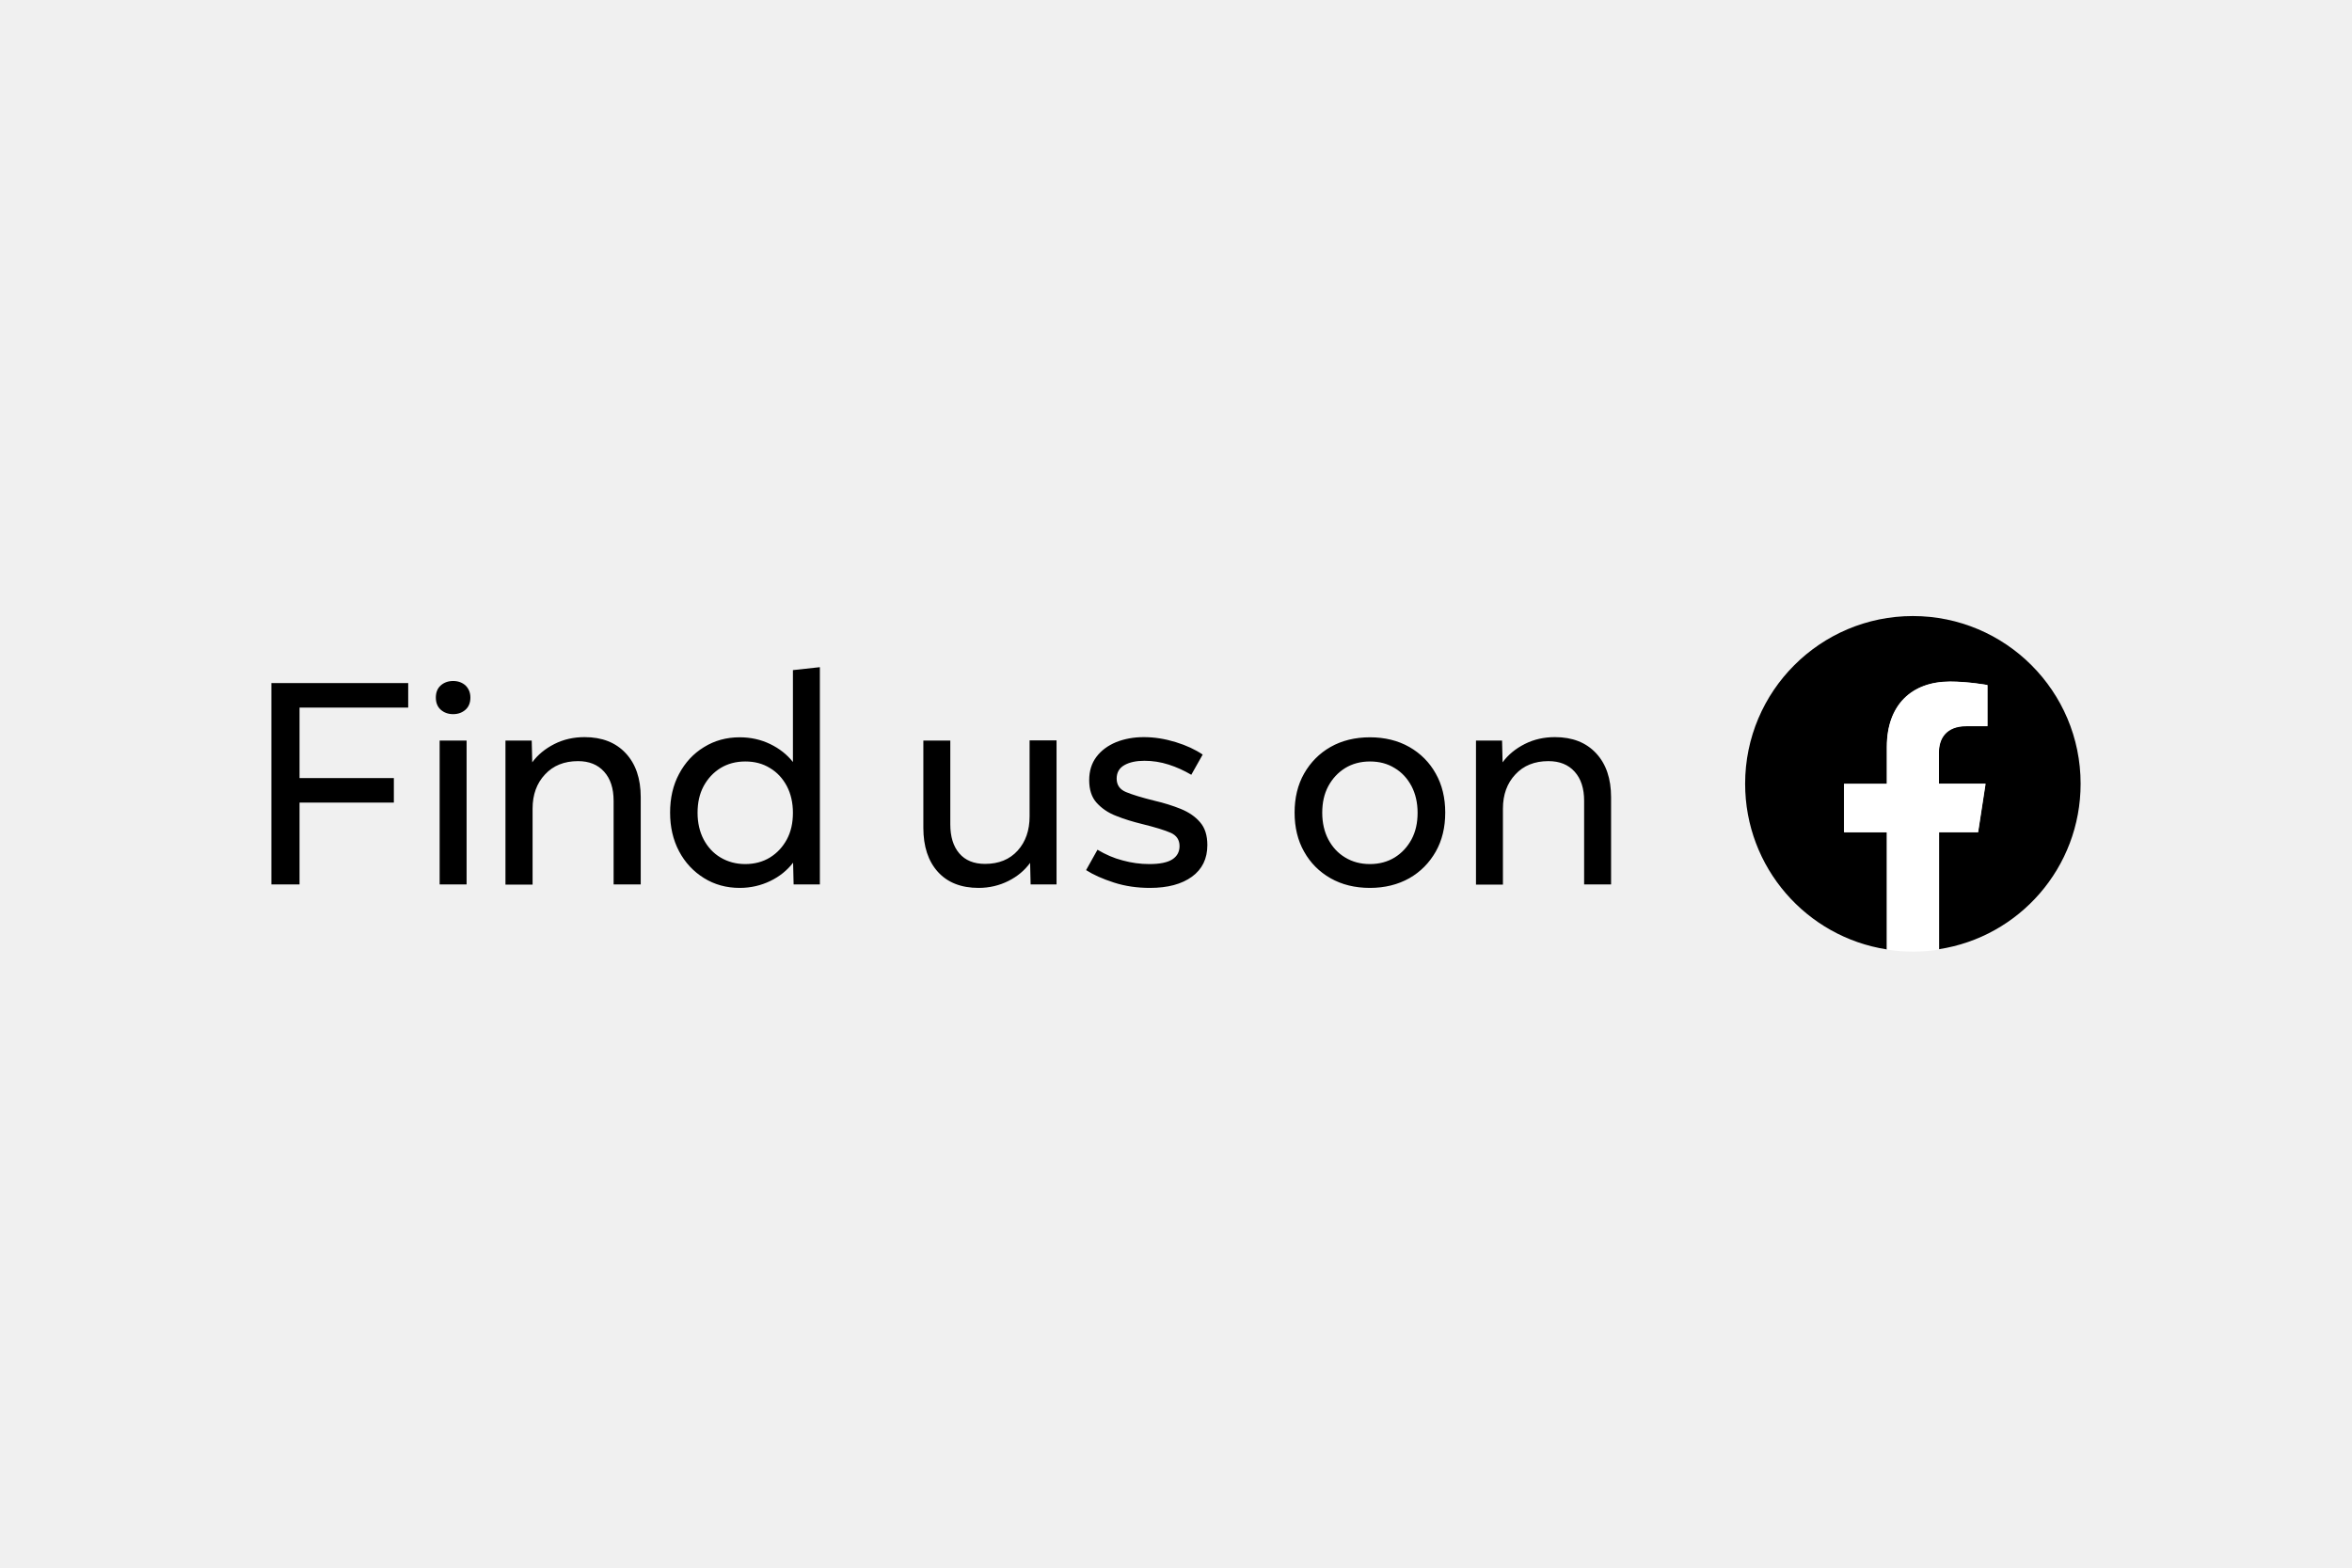
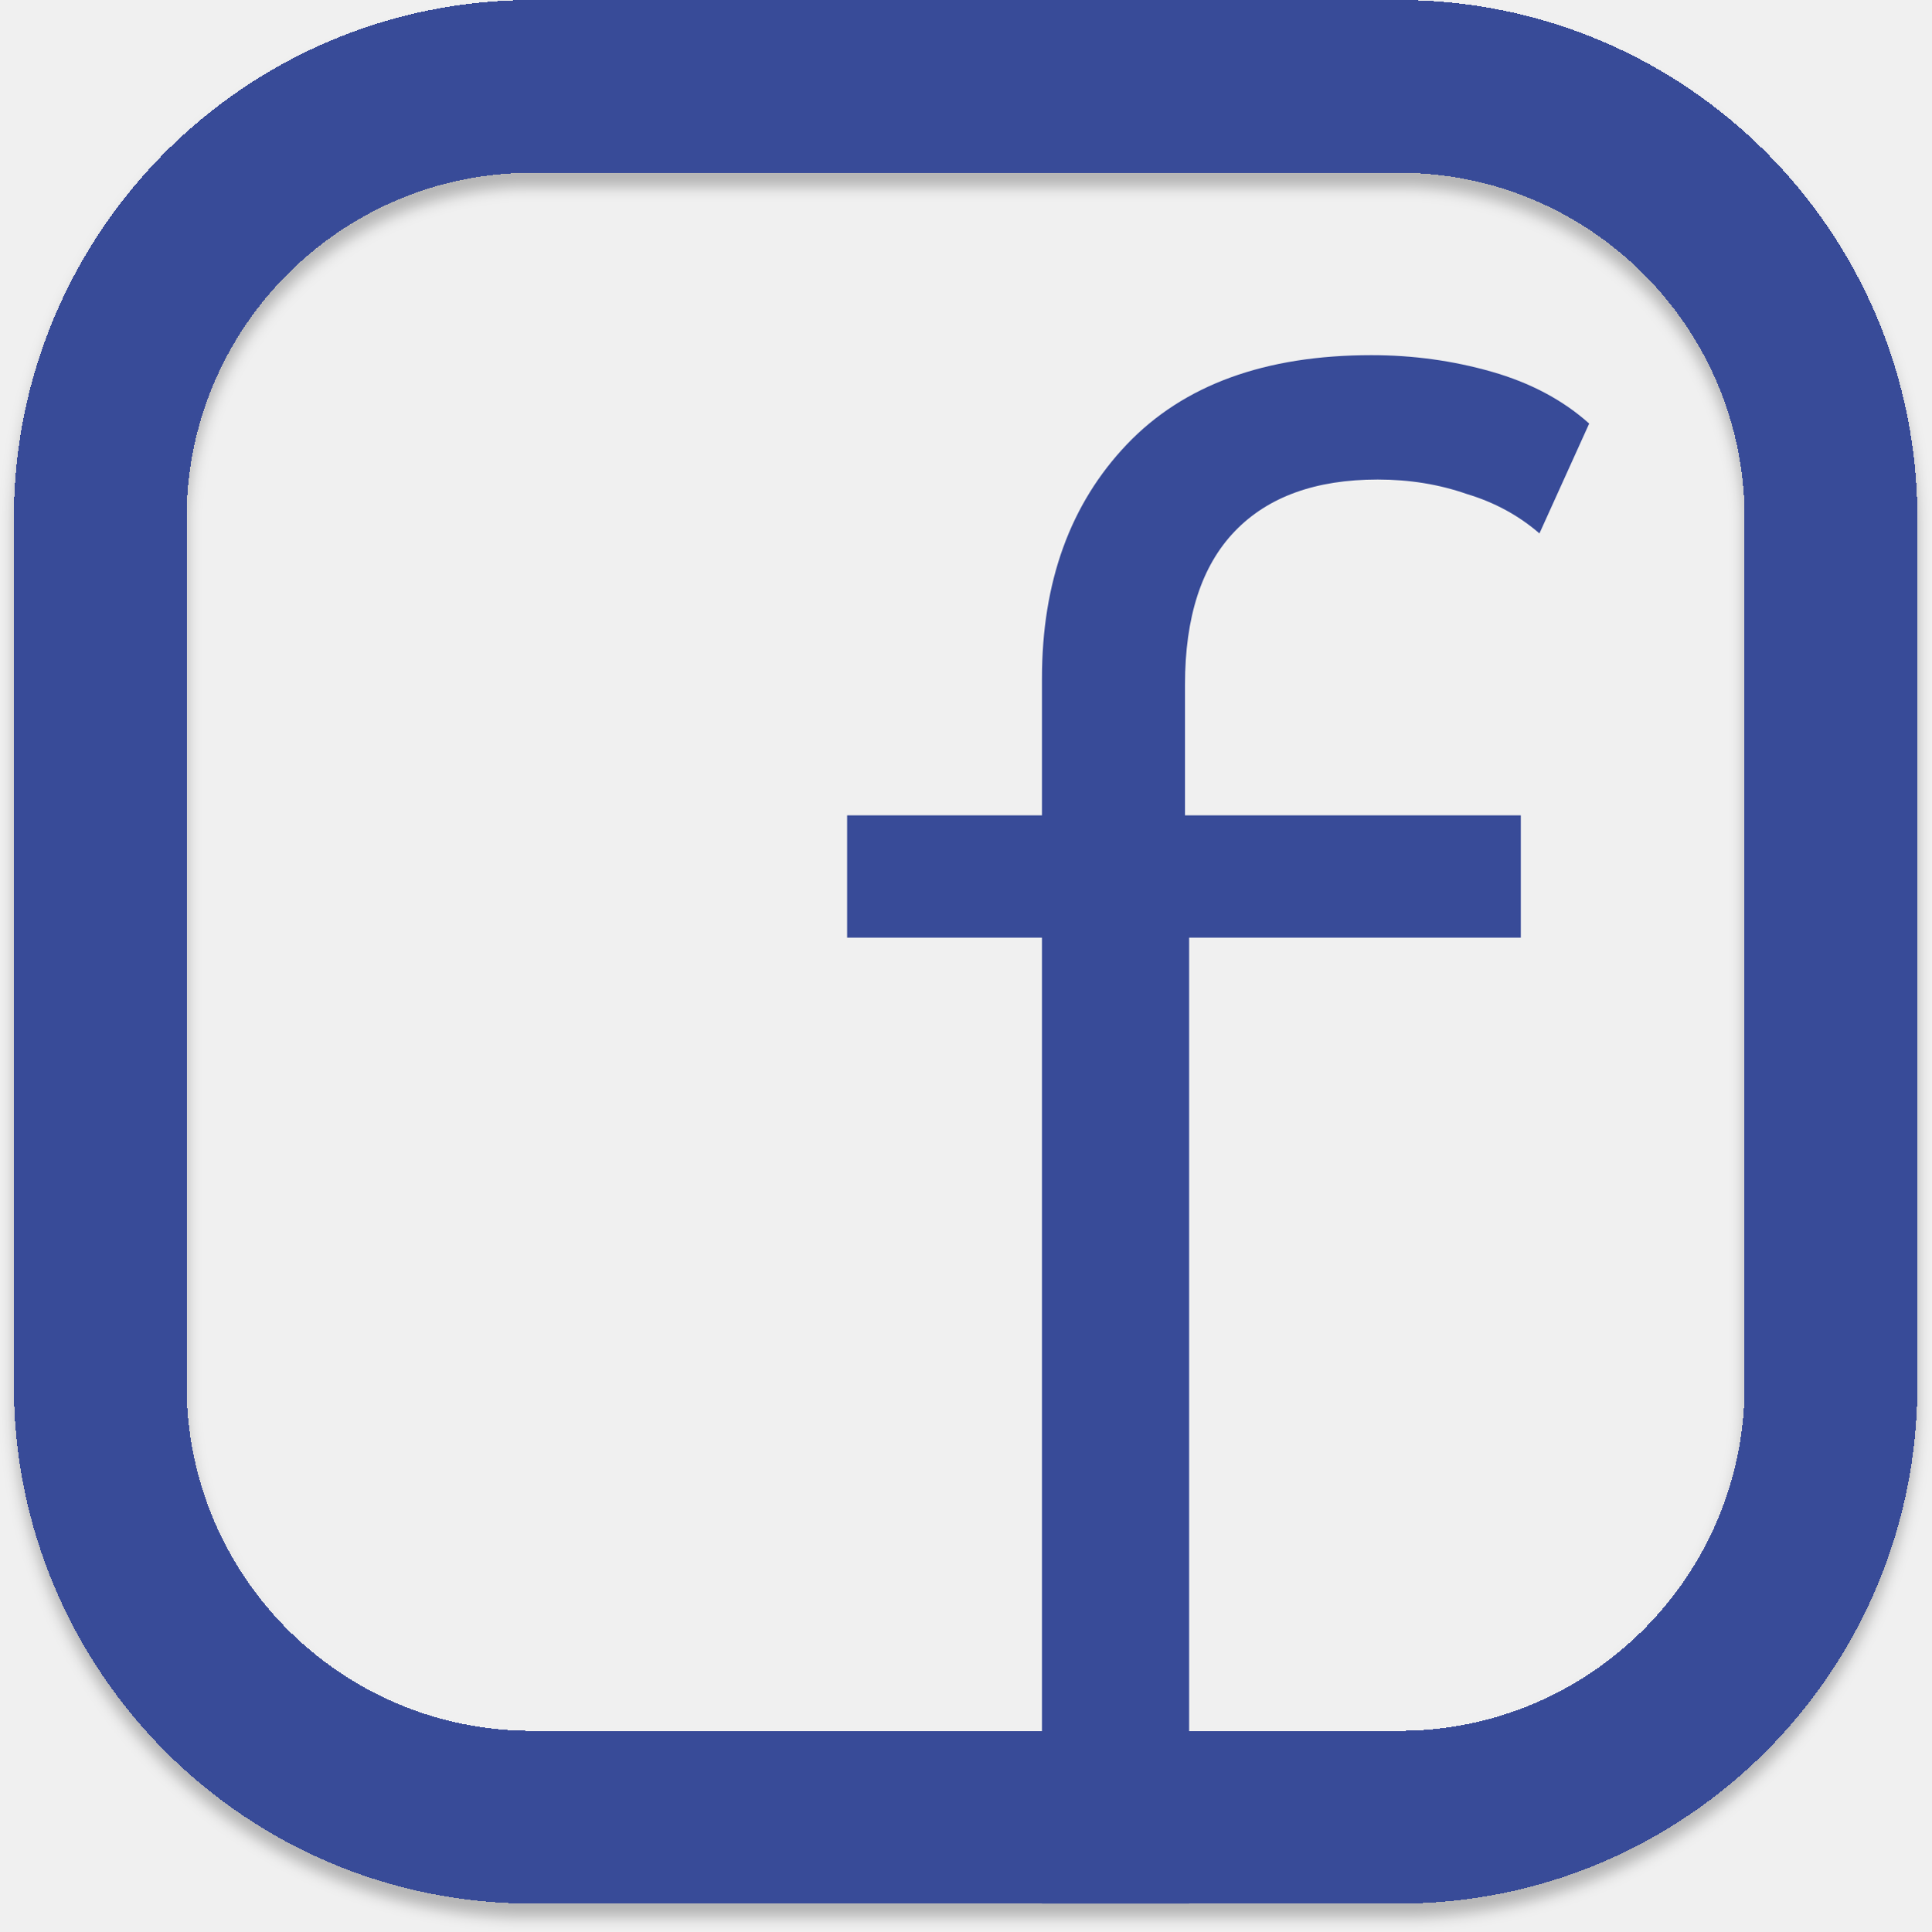
- <svg xmlns="http://www.w3.org/2000/svg" height="800" width="1200" viewBox="-157.095 -48.575 1361.49 291.45">
-   <path d="M1047.3 97.1c0-53.6-43.5-97.1-97.1-97.1-53.6 0-97.1 43.5-97.1 97.1 0 48.5 35.5 88.7 82 95.9v-67.9h-24.8v-28h24.8V75.7c0-24.3 14.4-37.8 36.6-37.8 10.6 0 21.6 2 21.6 2v23.7h-12.2c-12.1 0-15.9 7.6-15.9 15.2V97h27l-4.3 28h-22.7v67.9c46.6-7.1 82.1-47.3 82.1-95.8z" />
-   <path d="M988 125.2l4.3-28h-27V79c0-7.7 3.9-15.2 15.9-15.2h12.2V40s-11-2-21.6-2c-22.2 0-36.6 13.5-36.6 37.8v21.4h-24.8v28h24.8v67.9c4.9.8 10 1.2 15.1 1.2s10.2-.4 15.1-1.2v-67.9z" fill="#fff" />
-   <path d="M16.3 155.4H0V38.8h79.2V53H16.3v40.8h54.6V108H16.3zm98.9-108.2c0 2.9-.9 5.3-2.8 7-1.9 1.7-4.3 2.6-7.2 2.6-2.9 0-5.3-.9-7.2-2.6-1.9-1.7-2.8-4.1-2.8-7 0-2.9.9-5.3 2.8-7 1.9-1.7 4.3-2.6 7.2-2.6 2.9 0 5.3.9 7.2 2.6 1.8 1.8 2.8 4.1 2.8 7zM113 155.4H97.4V72.1H113zm100.7 0h-15.6V107c0-7.2-1.8-12.8-5.5-16.9-3.7-4.1-8.7-6.1-15.1-6.1-8 0-14.4 2.6-19.1 7.7-4.8 5.1-7.2 11.7-7.2 19.8v44h-15.7V72.1h15.2l.3 12.6c3.2-4.4 7.5-7.9 12.8-10.6 5.3-2.7 11.2-4 17.5-4 10.1 0 18 3.1 23.8 9.3 5.8 6.2 8.7 14.7 8.7 25.5v50.5zm103.8 0h-15.2l-.3-12.6c-3.4 4.4-7.8 8-13.2 10.6-5.4 2.6-11.3 4-17.7 4-7.7 0-14.6-1.9-20.7-5.7-6.1-3.8-10.9-8.9-14.4-15.5s-5.2-14.1-5.2-22.4c0-8.4 1.7-15.9 5.2-22.4 3.5-6.6 8.3-11.8 14.4-15.5 6.1-3.8 13-5.7 20.7-5.7 6.3 0 12.2 1.3 17.6 3.9 5.4 2.6 9.8 6.1 13.2 10.4V31.3l15.6-1.7zm-43.2-11.8c5.4 0 10.2-1.3 14.3-3.8 4.2-2.6 7.4-6.1 9.8-10.5 2.4-4.5 3.5-9.6 3.5-15.4 0-5.8-1.2-11-3.5-15.4-2.4-4.5-5.6-8-9.8-10.5-4.2-2.6-8.9-3.8-14.3-3.8S264.1 85.5 260 88c-4.2 2.6-7.4 6.1-9.8 10.5-2.4 4.5-3.5 9.6-3.5 15.4 0 5.8 1.2 11 3.5 15.4 2.4 4.5 5.6 8 9.8 10.5 4.2 2.5 9 3.8 14.3 3.8zm180.4 11.8h-15.2l-.3-12.5c-3.2 4.4-7.4 7.9-12.6 10.5-5.2 2.6-11 4-17.2 4-10.1 0-18-3.1-23.6-9.3-5.6-6.2-8.4-14.7-8.4-25.5V72.1H393v48.4c0 7.2 1.7 12.8 5.2 16.9 3.5 4.1 8.5 6.1 14.9 6.1 8 0 14.3-2.6 18.9-7.7 4.6-5.1 6.9-11.7 6.9-19.8V72h15.6v83.4zm16.9-8.3l6.6-11.8c4.7 2.8 9.5 4.9 14.6 6.2 5.1 1.4 10.2 2.1 15.4 2.1 6 0 10.5-.9 13.3-2.7 2.8-1.8 4.2-4.4 4.2-7.7 0-3.6-1.7-6.2-5.1-7.7-3.4-1.5-8.9-3.2-16.6-5.1-5.3-1.3-10.3-2.8-15-4.7-4.7-1.8-8.4-4.4-11.3-7.6-2.9-3.2-4.3-7.6-4.3-13.1 0-5.3 1.4-9.8 4.2-13.5 2.8-3.7 6.6-6.5 11.4-8.5 4.8-1.9 10.1-2.9 16-2.9 6.2 0 12.3 1 18.5 2.9 6.2 1.9 11.3 4.3 15.6 7.2l-6.6 11.7c-4.1-2.4-8.4-4.4-13.1-5.9-4.7-1.5-9.3-2.2-14-2.2-4.7 0-8.6.8-11.6 2.5s-4.5 4.3-4.5 7.8c0 3.7 1.8 6.3 5.4 7.8 3.6 1.5 9.1 3.2 16.4 5 5.6 1.3 10.7 2.9 15.4 4.8 4.6 1.9 8.3 4.4 11.1 7.7 2.8 3.2 4.2 7.6 4.2 13.2 0 7.9-3 14-8.9 18.3-5.9 4.3-14 6.5-24.3 6.5-7.5 0-14.4-1-20.9-3.1-6.5-2.1-11.9-4.5-16.1-7.2zm164.3 10.3c-8.7 0-16.3-1.9-22.8-5.6-6.5-3.7-11.7-8.9-15.3-15.4-3.7-6.5-5.5-14.1-5.5-22.6 0-8.5 1.8-16.1 5.5-22.6s8.8-11.7 15.3-15.4c6.5-3.7 14.2-5.6 22.8-5.6 8.6 0 16.3 1.9 22.8 5.6 6.5 3.7 11.7 8.9 15.3 15.4 3.7 6.5 5.5 14.1 5.5 22.6 0 8.5-1.8 16.1-5.5 22.6s-8.8 11.7-15.3 15.4c-6.6 3.7-14.2 5.6-22.8 5.6zm0-13.8c5.4 0 10.2-1.3 14.3-3.8 4.2-2.6 7.4-6.1 9.8-10.5 2.4-4.5 3.5-9.6 3.5-15.4 0-5.8-1.2-11-3.5-15.4-2.4-4.5-5.6-8-9.8-10.5-4.2-2.6-8.9-3.8-14.3-3.8s-10.2 1.3-14.3 3.8c-4.2 2.6-7.4 6.1-9.8 10.5-2.4 4.5-3.5 9.6-3.5 15.4 0 5.8 1.2 11 3.5 15.4 2.4 4.5 5.6 8 9.8 10.5 4.1 2.5 8.9 3.8 14.3 3.8zm139.6 11.8h-15.6V107c0-7.2-1.8-12.8-5.5-16.9-3.7-4.1-8.7-6.1-15.2-6.1-8 0-14.4 2.6-19.1 7.7-4.8 5.1-7.2 11.7-7.2 19.8v44h-15.6V72.1h15.1l.3 12.6c3.2-4.4 7.5-7.9 12.8-10.6 5.3-2.7 11.2-4 17.5-4 10.1 0 18 3.1 23.8 9.3 5.8 6.2 8.7 14.7 8.7 25.5z" />
+ <svg xmlns="http://www.w3.org/2000/svg" width="559" height="559" fill="none">
+   <g filter="url(#A)">
+     <rect x="29" y="25" width="501" height="501" rx="125" stroke="#384b98" stroke-width="50" shape-rendering="crispEdges" />
+   </g>
+   <path d="M301.6 551V196.4c0-28 8.2-50.6 24.6-67.8s40-25.8 70.8-25.8c12 0 23.6 1.6 34.8 4.8s20.6 8.2 28.2 15l-14.4 31.8c-6-5.2-13-9-21-11.4-8-2.8-16.6-4.2-25.8-4.2-18 0-31.8 5-41.4 15S343 178.6 343 198.2v48l1.2 19.8v285h-42.6zm-56.4-279.6V236h195v35.4h-195z" fill="#384b98" />
+   <defs>
+     <filter id="A" x="0" y="0" width="559" height="559" filterUnits="userSpaceOnUse" color-interpolation-filters="sRGB">
+       <feFlood flood-opacity="0" result="A" />
+       <feColorMatrix in="SourceAlpha" values="0 0 0 0 0 0 0 0 0 0 0 0 0 0 0 0 0 0 127 0" result="B" />
+       <feOffset dy="4" />
+       <feGaussianBlur stdDeviation="2" />
+       <feComposite in2="B" operator="out" />
+       <feColorMatrix values="0 0 0 0 0 0 0 0 0 0 0 0 0 0 0 0 0 0 0.25 0" />
+       <feBlend in2="A" />
+       <feBlend in="SourceGraphic" />
+     </filter>
+   </defs>
</svg>
